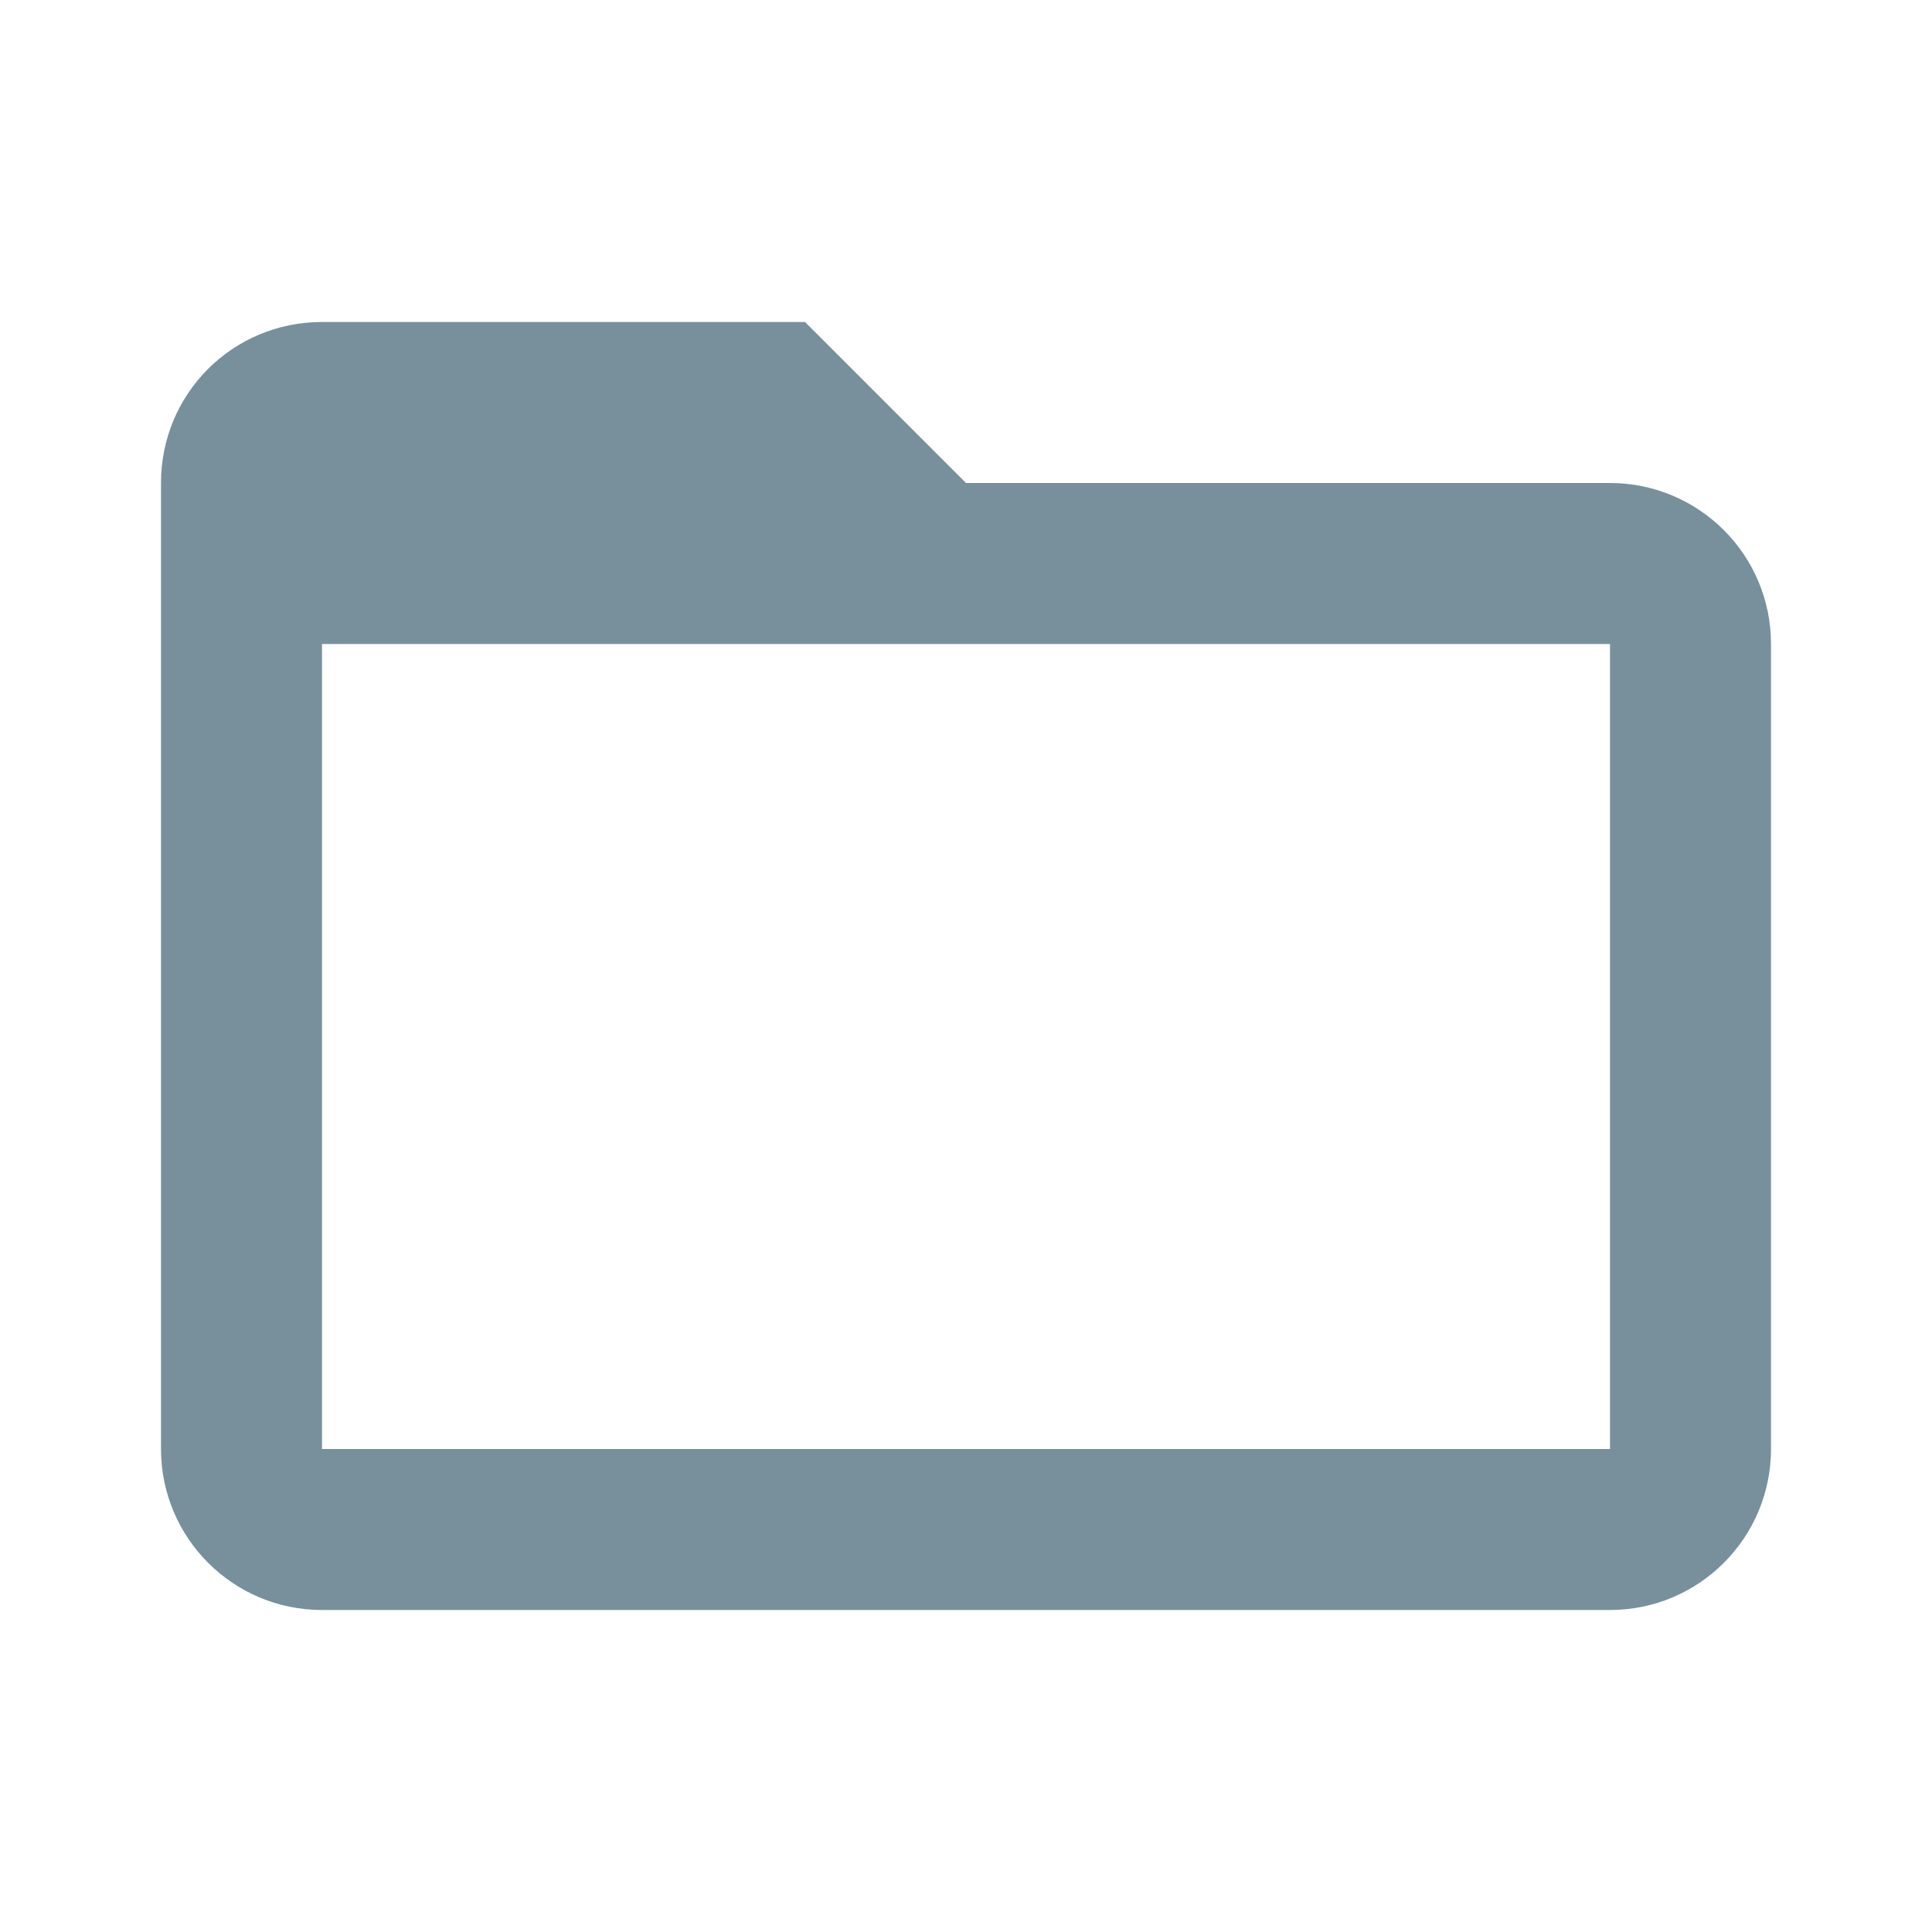
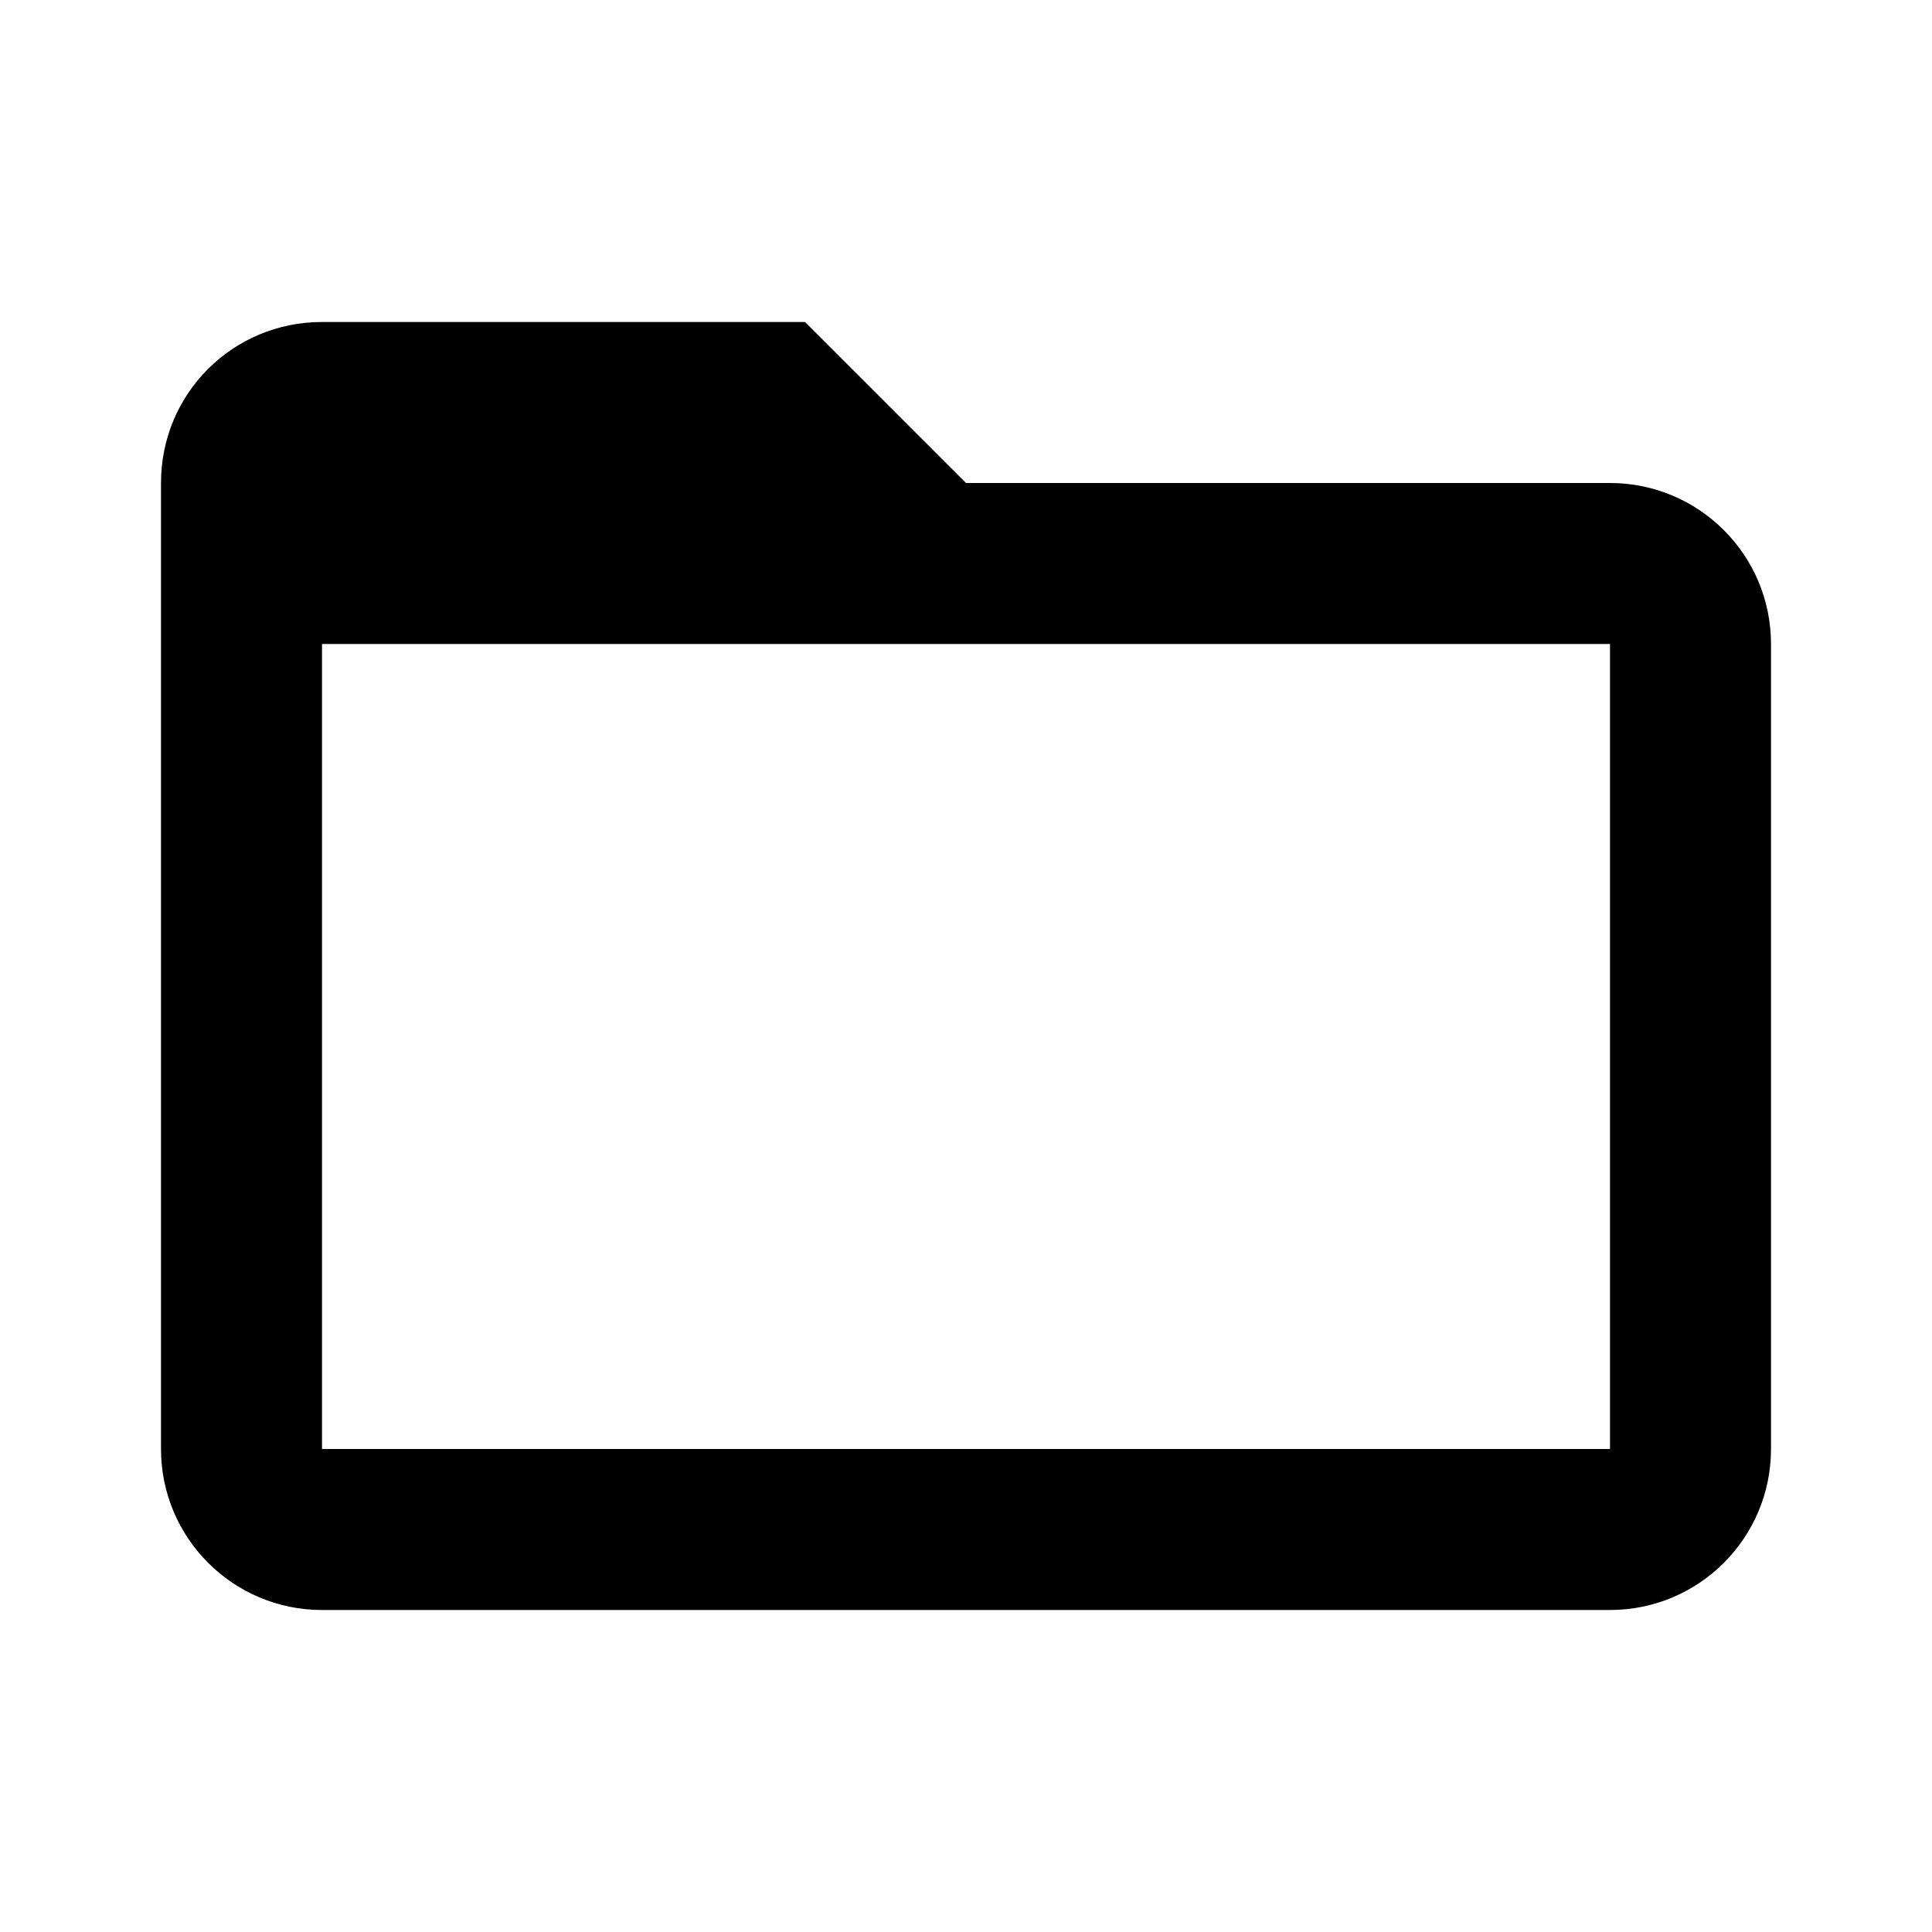
<svg xmlns="http://www.w3.org/2000/svg" version="1.1" width="16px" height="16px" viewBox="0 0 24 24">
-   <path d="M20,18H4V8H20M20,6H12L10,4H4C2.89,4 2,4.89 2,6V18A2,2 0 0,0 4,20H20A2,2 0 0,0 22,18V8C22,6.89 21.1,6 20,6Z" fill="#78909C" data-themed="true" />
+   <path d="M20,18H4V8H20M20,6H12L10,4H4C2.89,4 2,4.89 2,6V18A2,2 0 0,0 4,20H20A2,2 0 0,0 22,18V8C22,6.89 21.1,6 20,6Z" fill="#000" data-themed="true" />
</svg>
